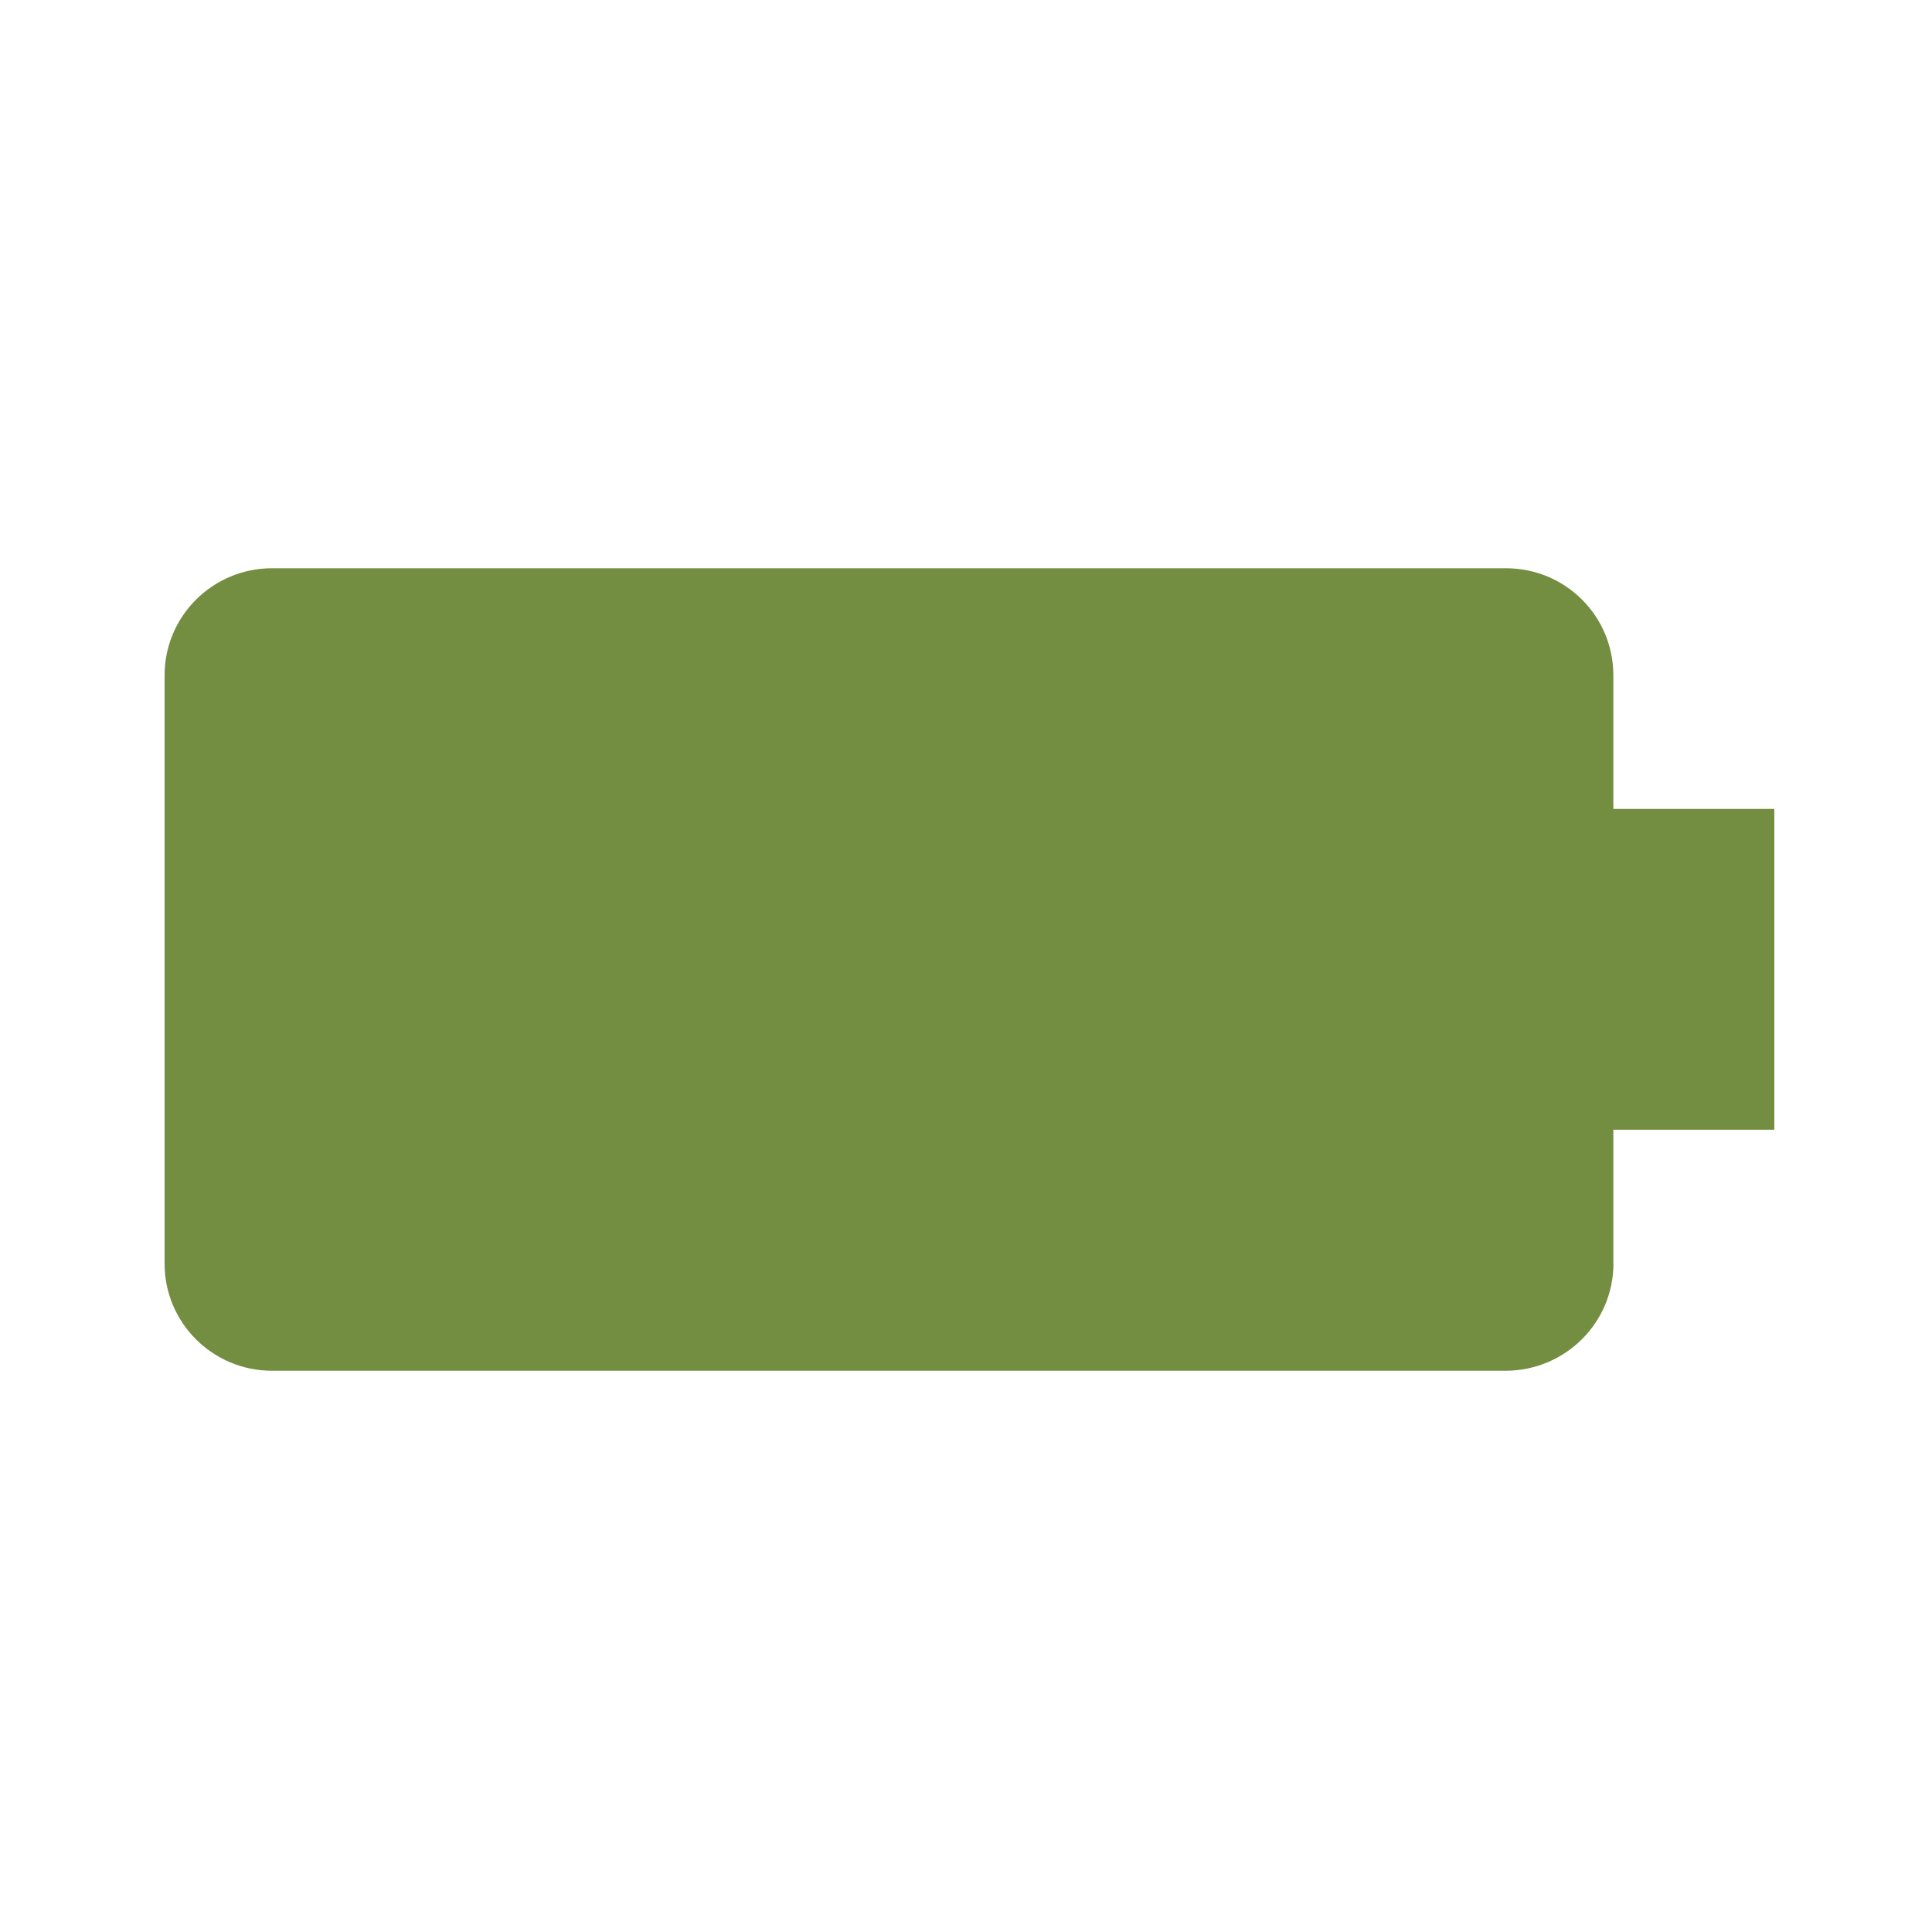
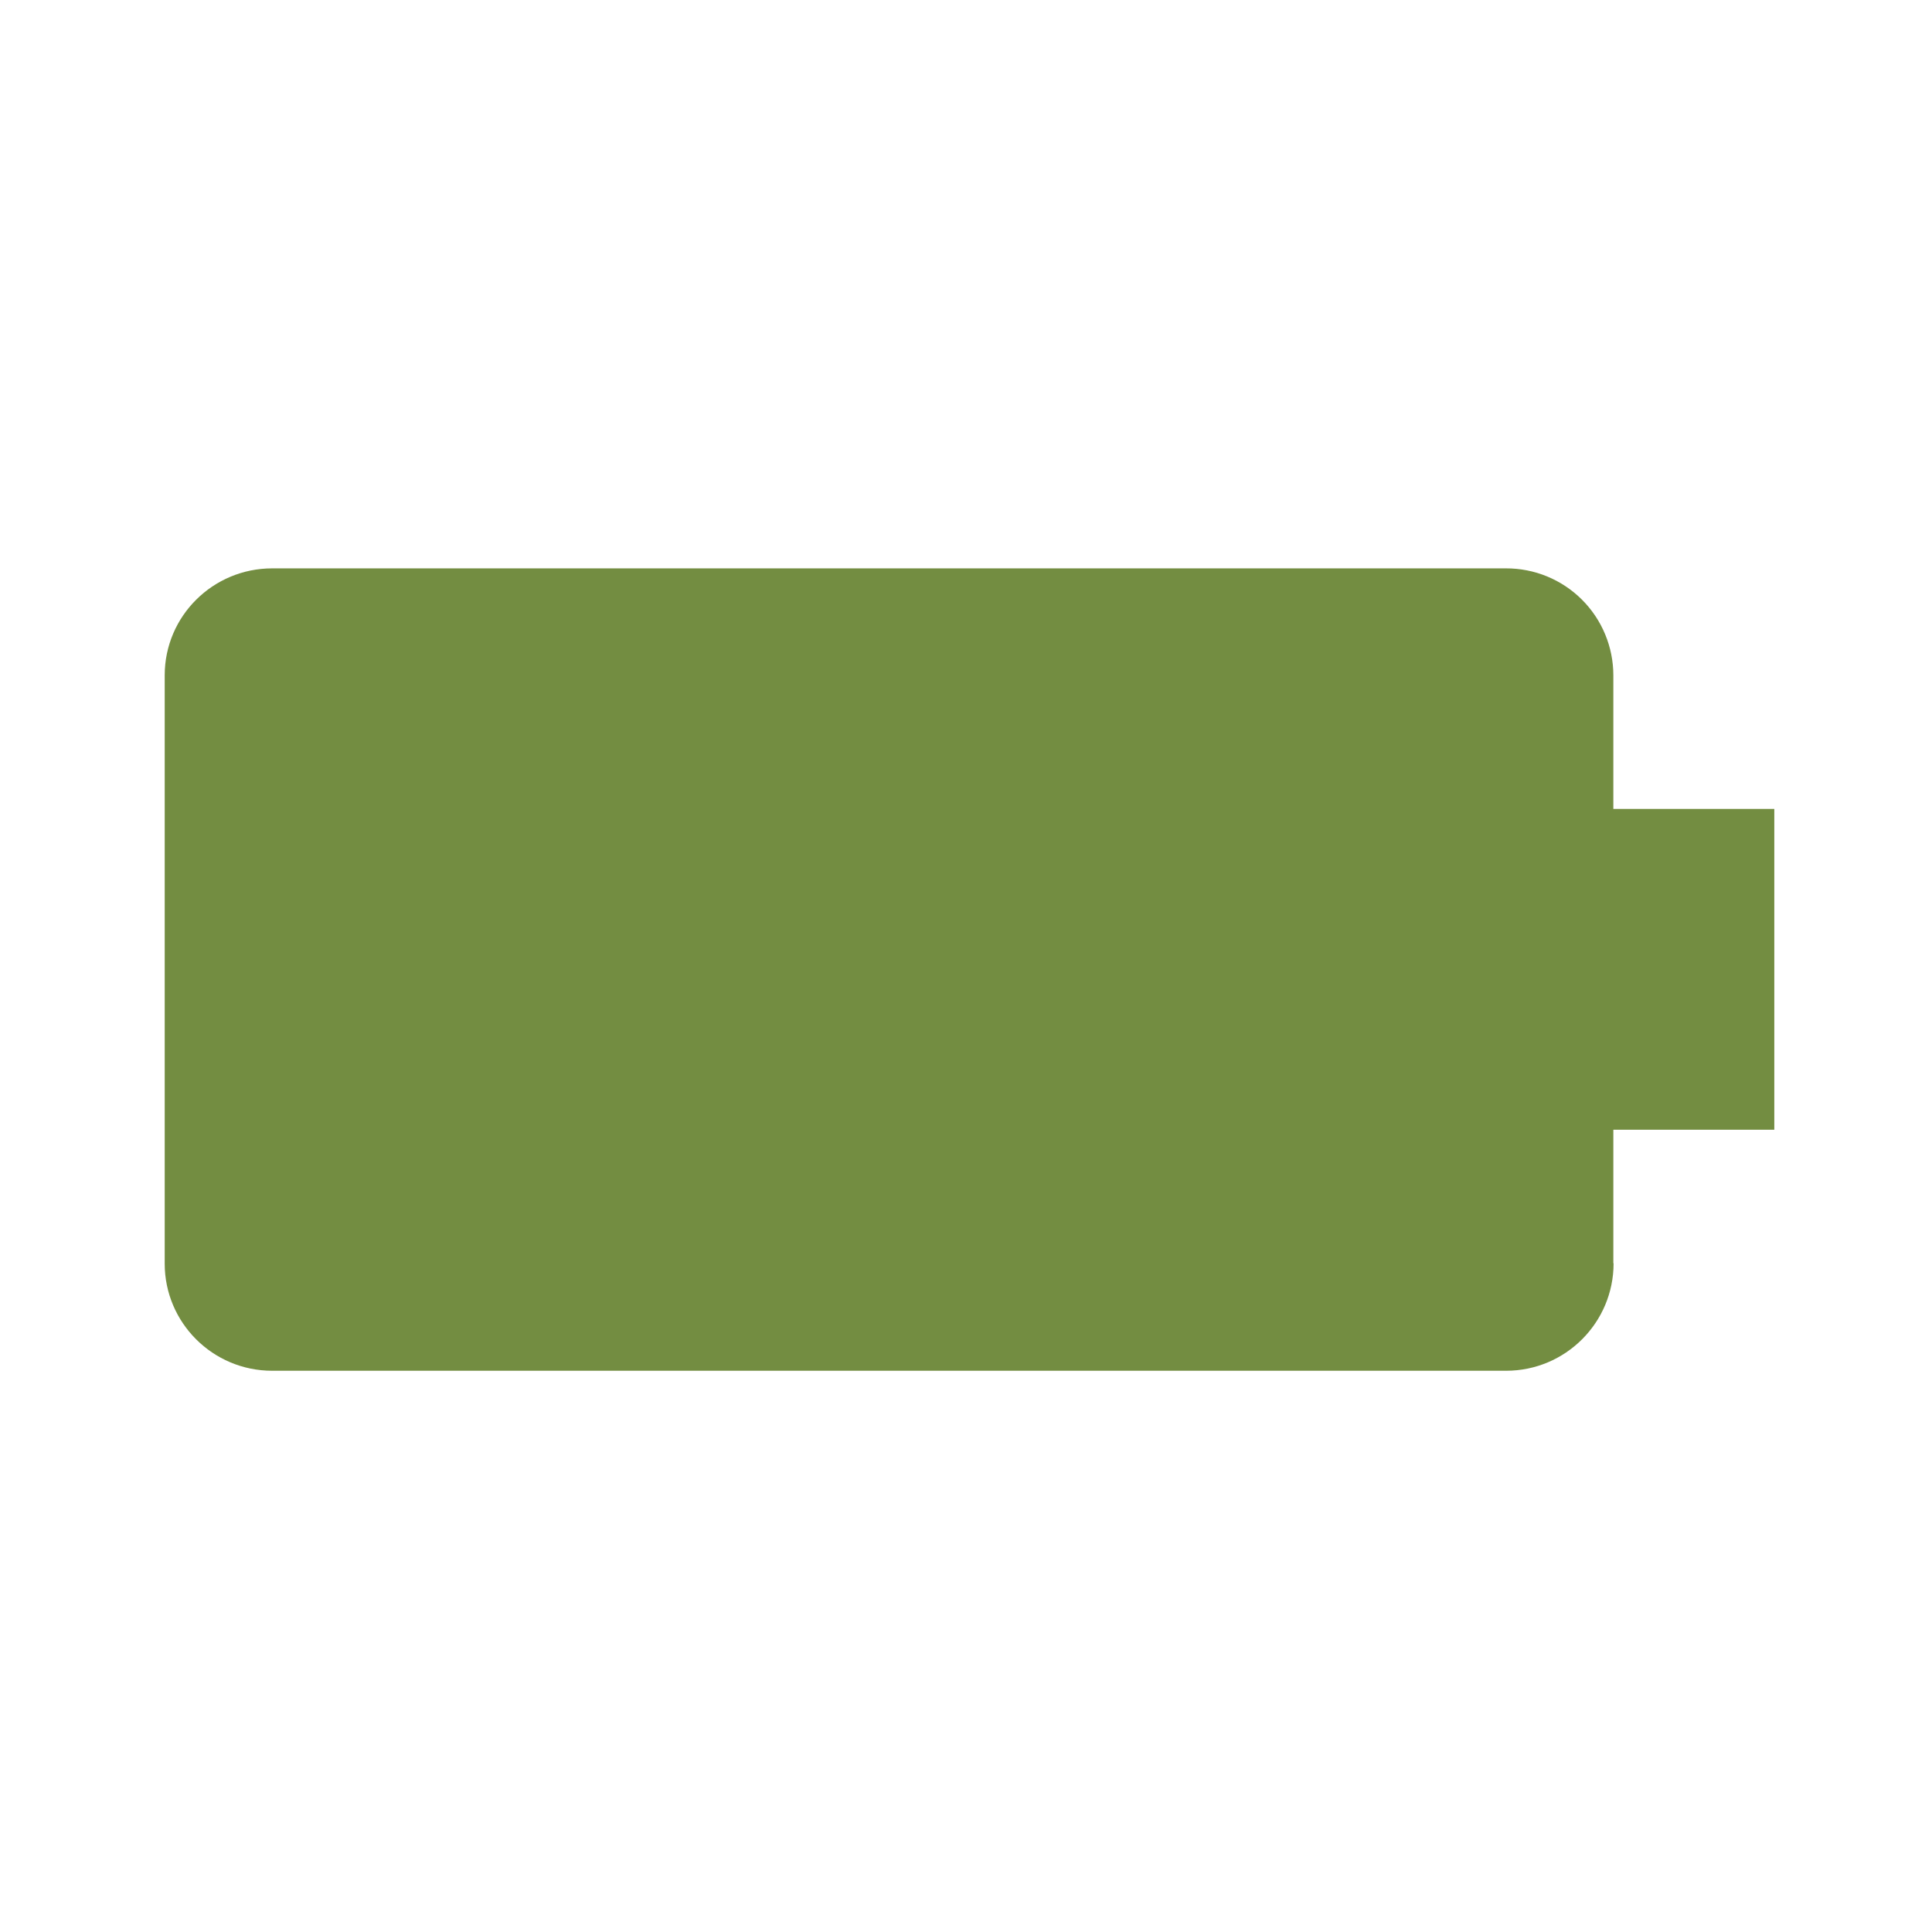
- <svg xmlns="http://www.w3.org/2000/svg" style="enable-background:new 0 0 512 512;" version="1.1" width="16" height="16" viewBox="0 0 16 16" xml:space="preserve" id="svg14">
-   <defs id="defs18" />
-   <path id="path2" fill="none" d="M 16.023,0.058 V 15.998 H 0.031 V 0.058 Z" style="stroke-width:0.333" />
-   <path id="path4" d="M 13.361,10.462 V 9.356 h 1.333 V 6.699 h -1.333 V 5.593 c 0,-0.491 -0.396,-0.887 -0.89,-0.887 H 2.253 c -0.49,0 -0.89,0.395 -0.89,0.887 v 4.872 c 0,0.488 0.396,0.887 0.89,0.887 H 12.472 c 0.493,-0.003 0.89,-0.399 0.89,-0.89 z" style="stroke-width:0.333" fill="#738D41" />
+ <svg xmlns="http://www.w3.org/2000/svg" width="16" height="16" viewBox="0 0 16 16">
+   <path fill="none" d="M16.023.058v15.94H.031V.058z" />
+   <path d="M13.361 10.462V9.356h1.333V6.699h-1.333V5.593a.886.886 0 00-.89-.886H2.254c-.49 0-.89.395-.89.886v4.872c0 .488.397.887.89.887h10.219a.89.89 0 00.89-.89z" fill="#738D41" />
</svg>
